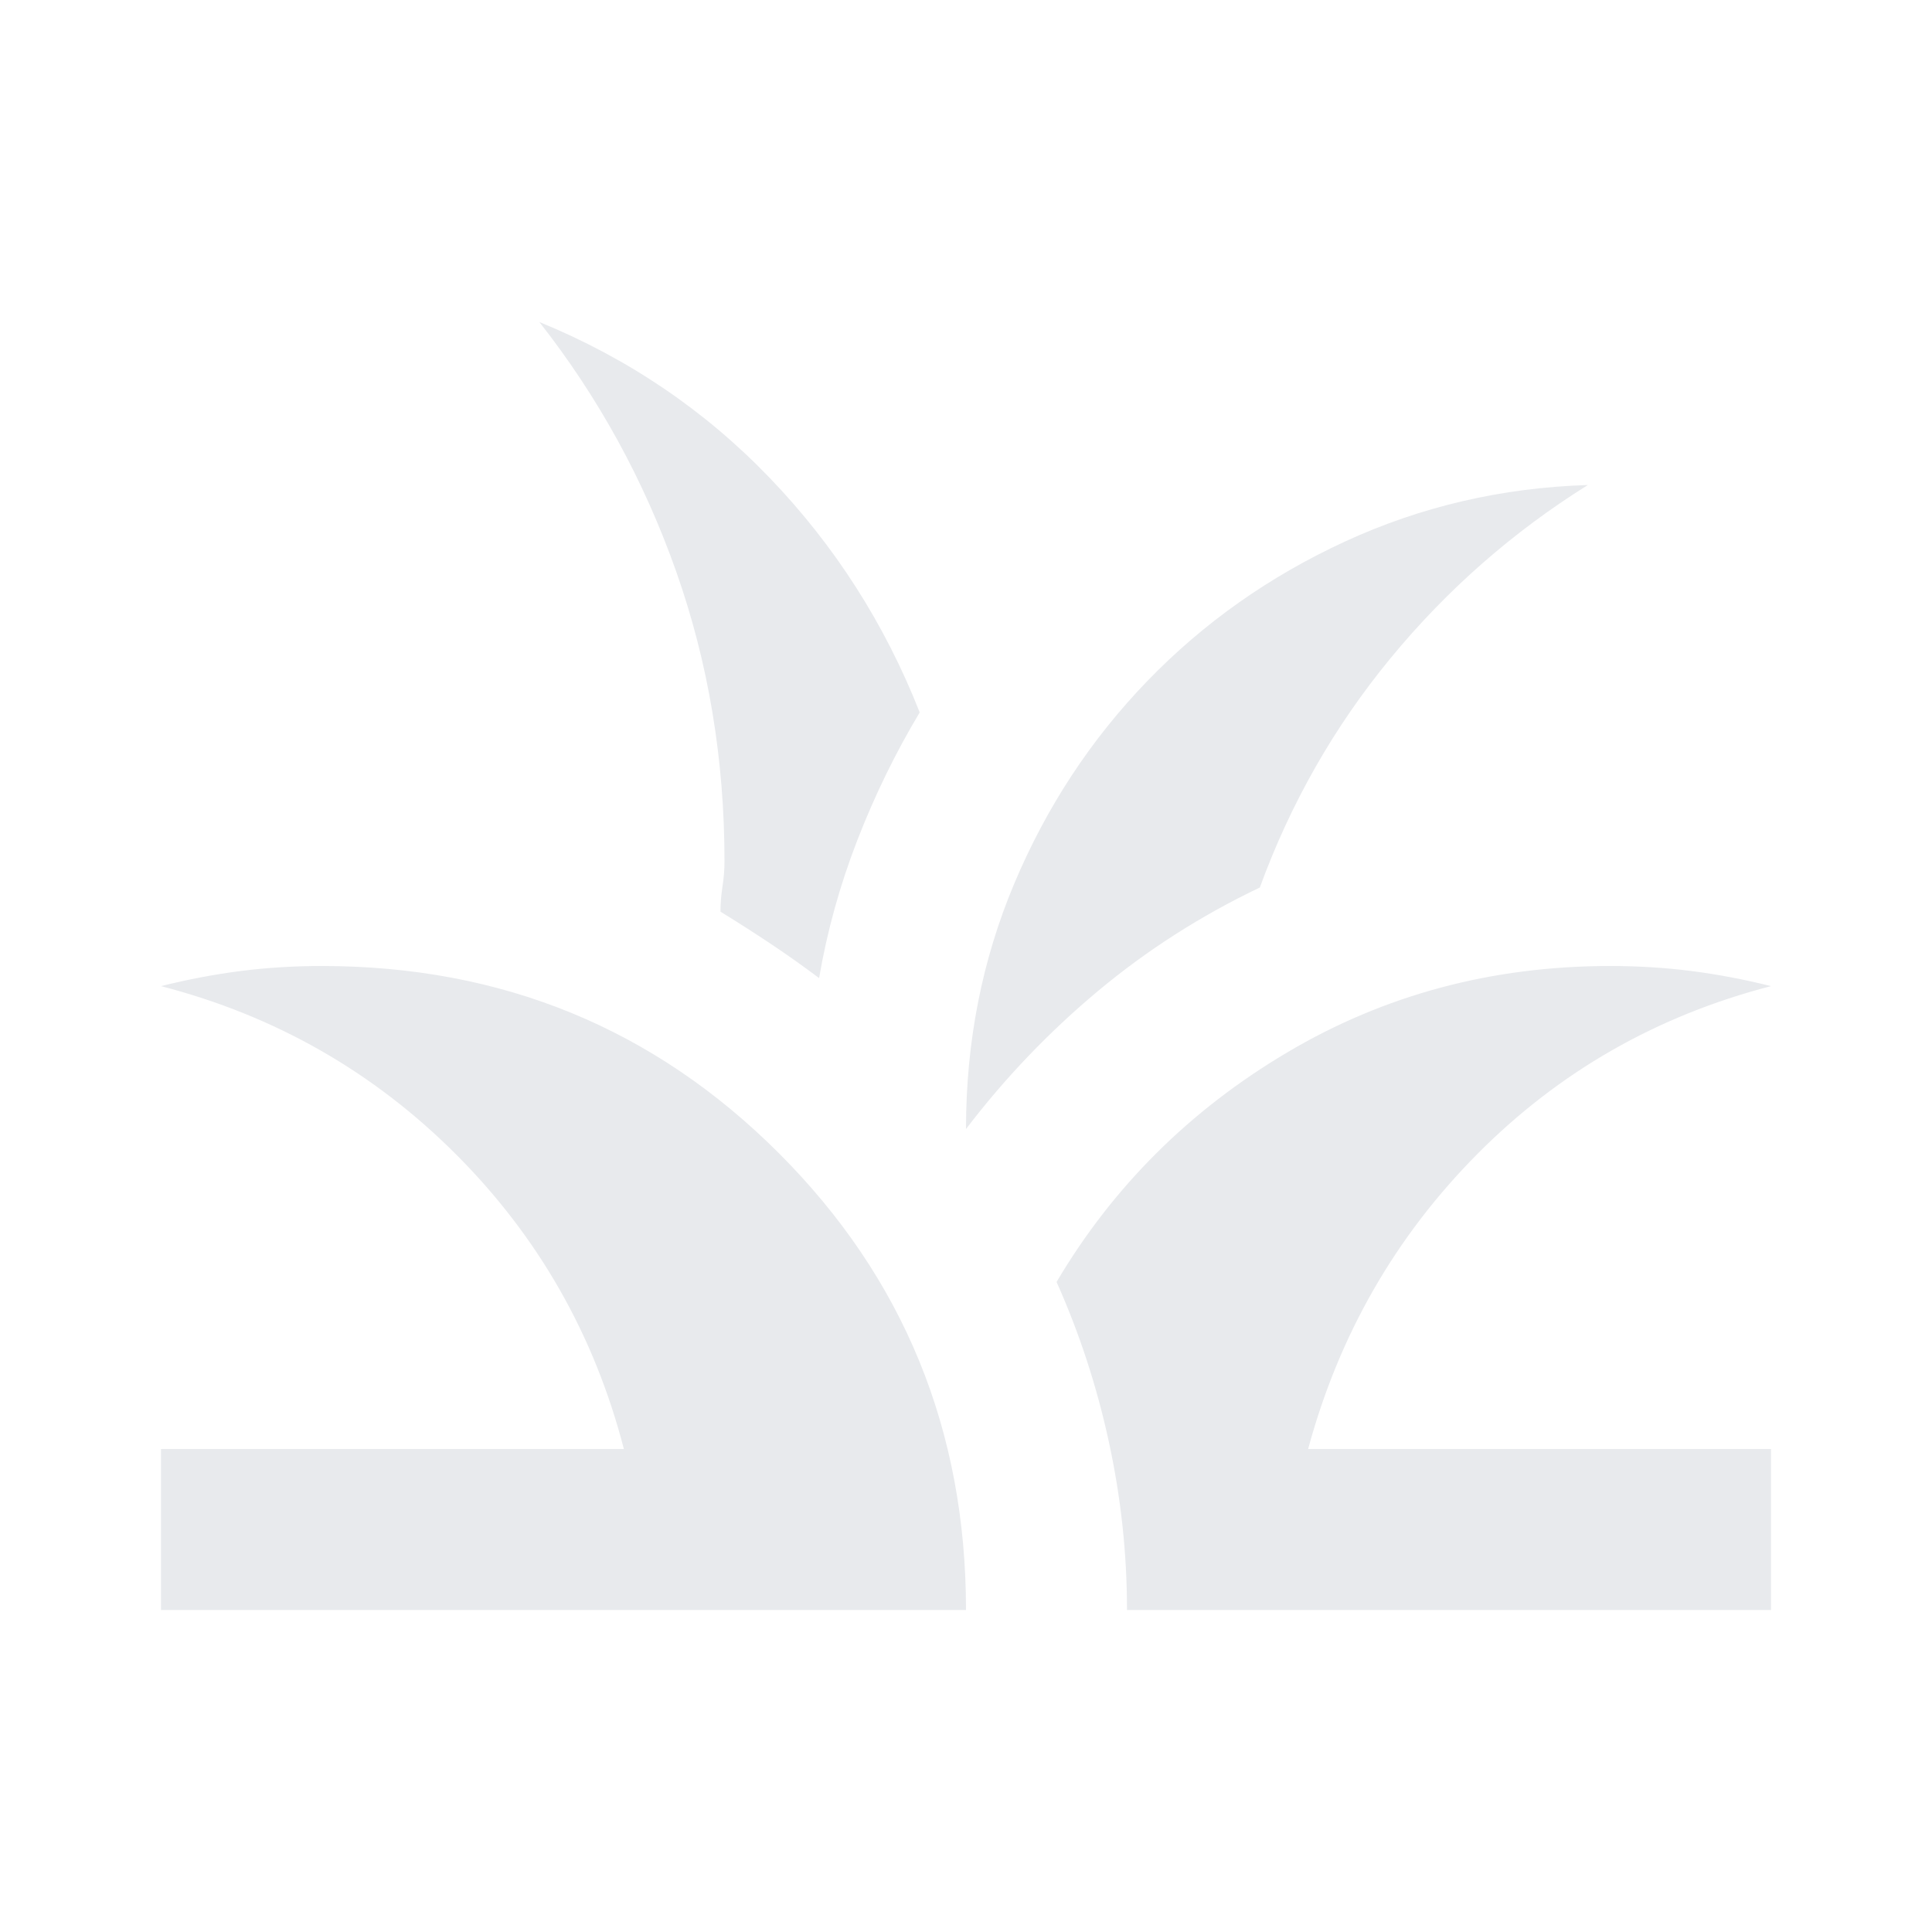
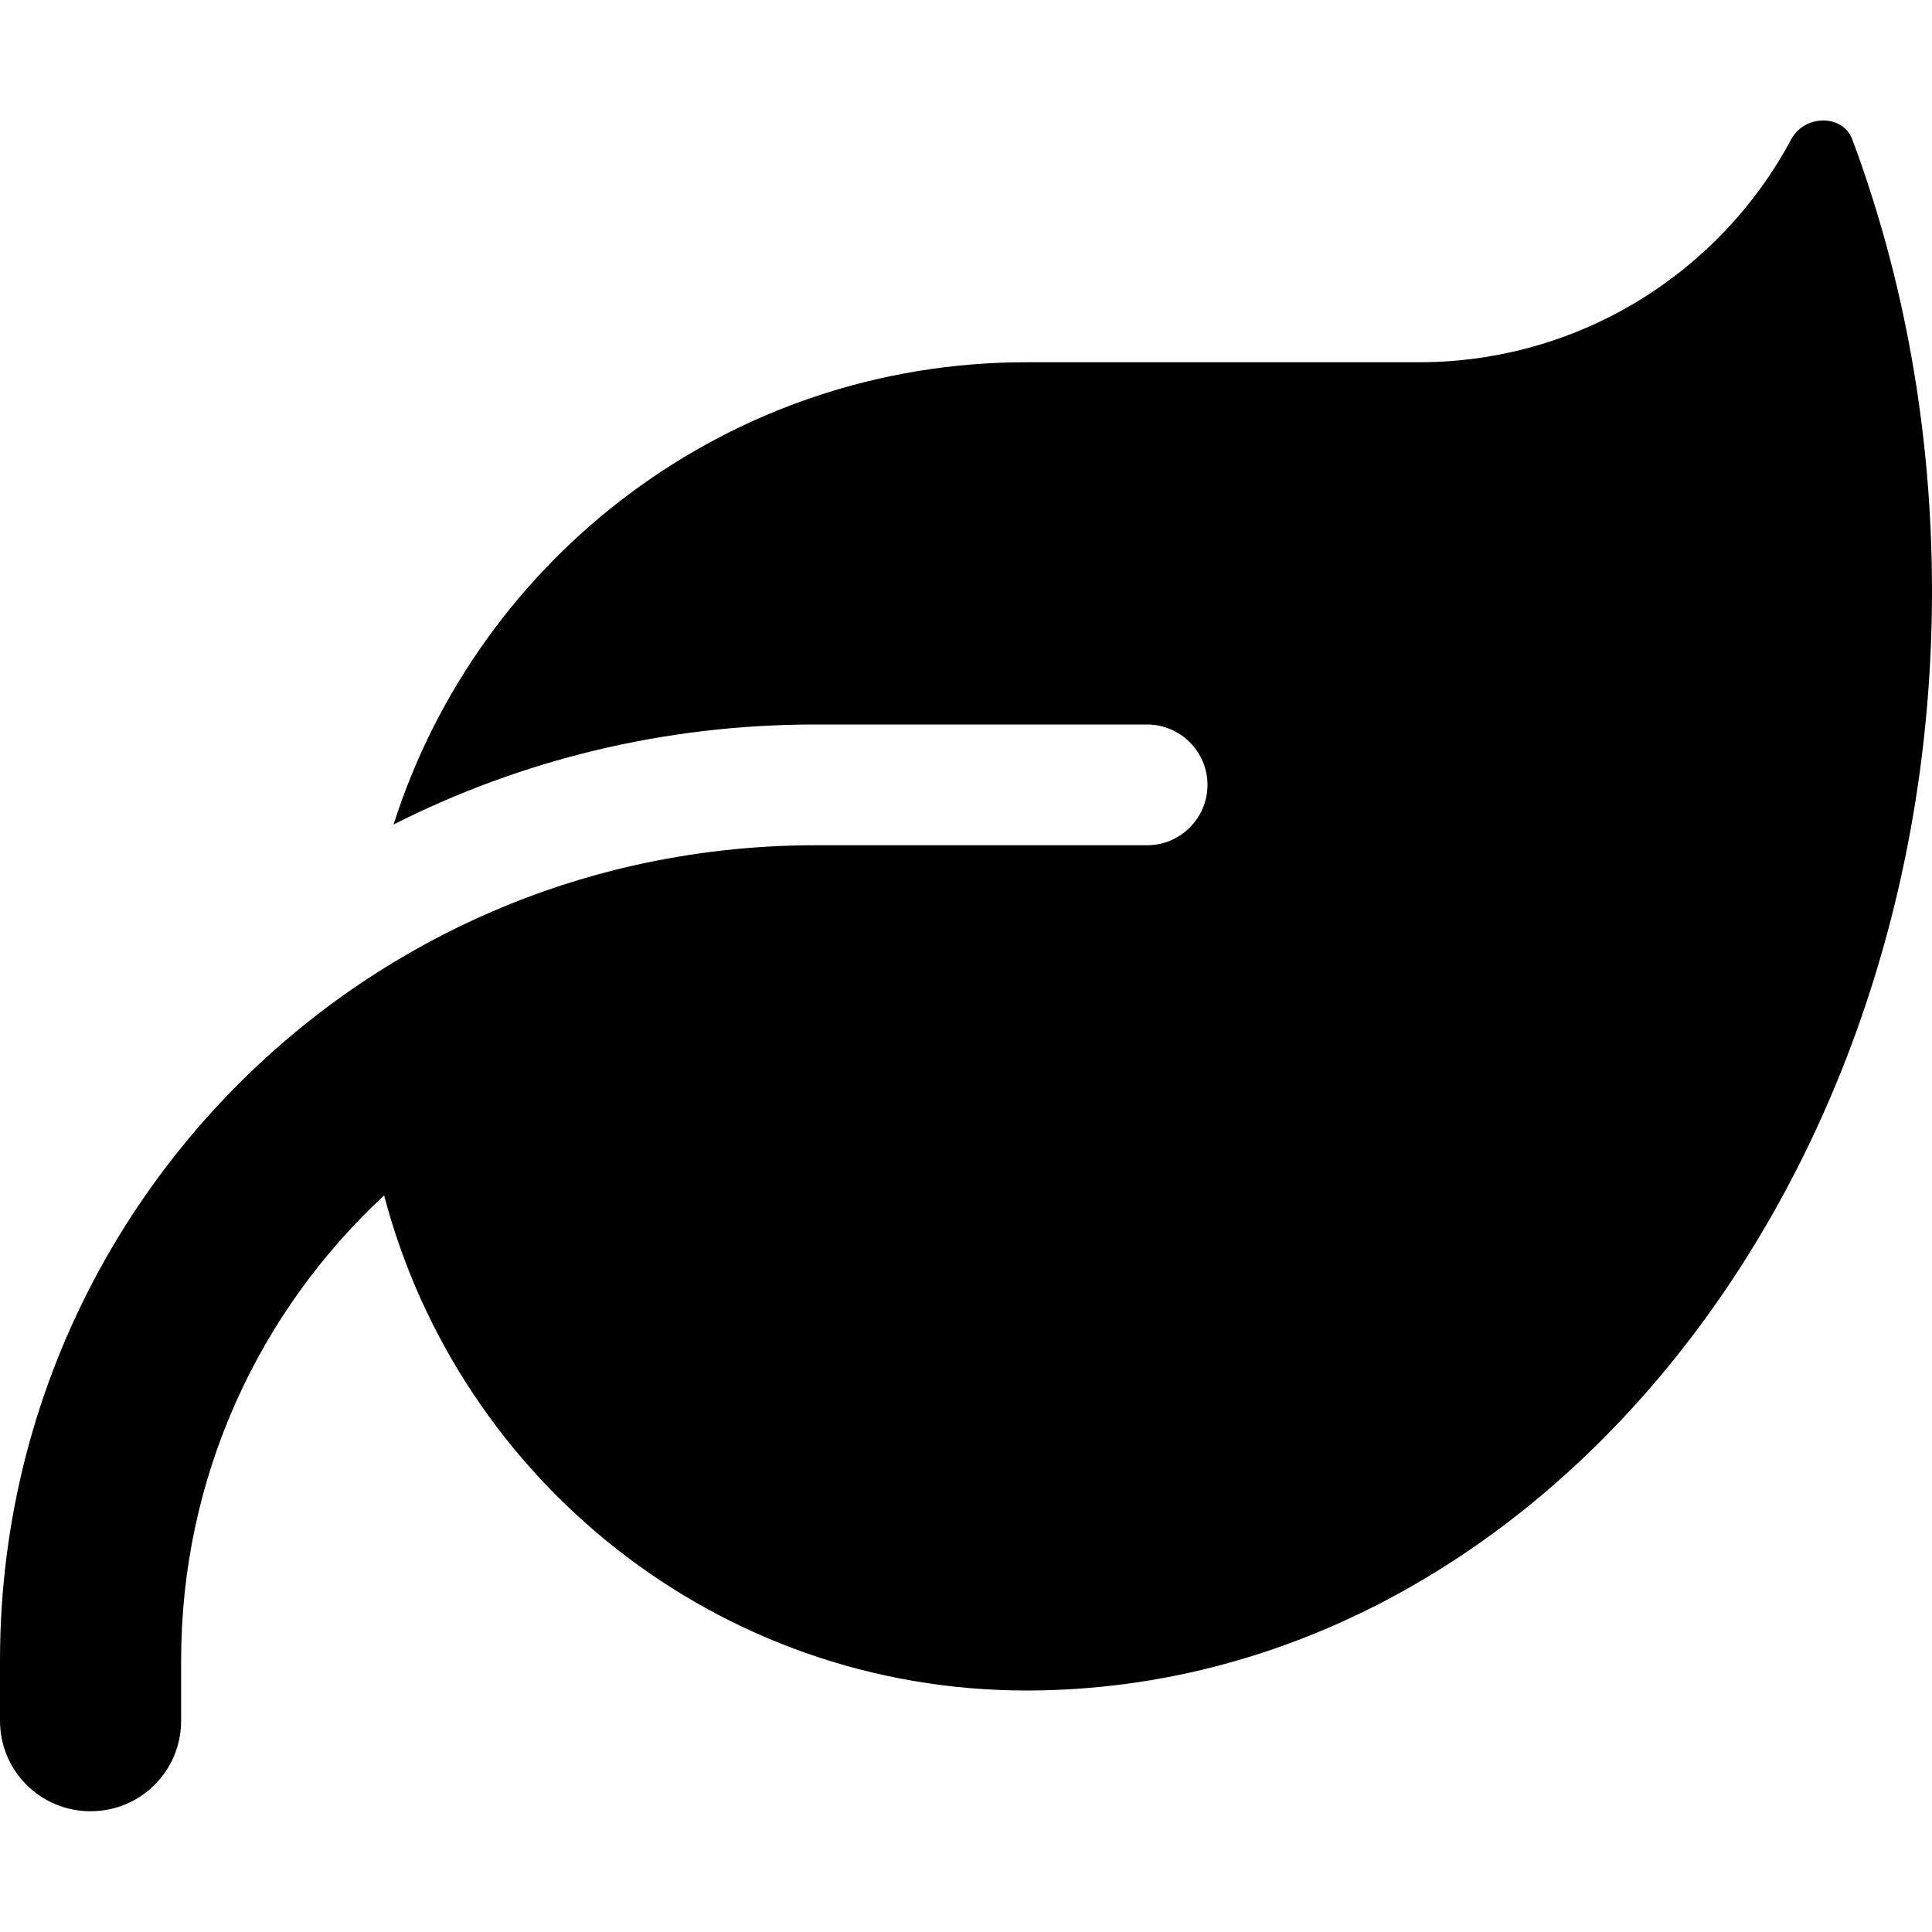
- <svg xmlns="http://www.w3.org/2000/svg" height="24px" viewBox="0 -960 960 960" width="24px" fill="#e8eaed">
-   <path d="M80-160v-80h230q-22-85-83.5-146.5T80-470q20-5 39.5-7.5T160-480q134 0 227 93t93 227H80Zm480 0q0-42-9-83.5T525-323q42-71 114.5-114T800-480q21 0 40.5 2.5T880-470q-85 22-146 83.5T650-240h230v80H560Zm-80-239q0-65 24-122t66-100.5q42-43.5 98.5-69.5T789-719q-56 35-98 86t-65 114q-44 21-80.5 51.5T480-399Zm-73-75q-12-9-24-17t-25-16q0-6 1-12.5t1-12.5q0-76-24-144t-68-124q66 27 114.5 77.5T457-606q-18 30-31 63.5T407-474Z" />
+ <svg xmlns="http://www.w3.org/2000/svg" viewBox="0 0 512 512">
+   <path d="M272 96c-78.6 0-145.1 51.5-167.7 122.5c33.6-17 71.5-26.5 111.7-26.5l88 0c8.8 0 16 7.2 16 16s-7.2 16-16 16l-16 0-72 0s0 0 0 0c-16.6 0-32.7 1.9-48.3 5.4c-25.9 5.9-49.9 16.4-71.4 30.7c0 0 0 0 0 0C38.3 298.8 0 364.9 0 440l0 16c0 13.3 10.7 24 24 24s24-10.7 24-24l0-16c0-48.7 20.7-92.5 53.8-123.2C121.6 392.3 190.3 448 272 448l1 0c132.1-.7 239-130.9 239-291.4c0-42.6-7.5-83.1-21.1-119.6c-2.6-6.9-12.7-6.6-16.2-.1C455.9 72.1 418.7 96 376 96L272 96z" />
</svg>
